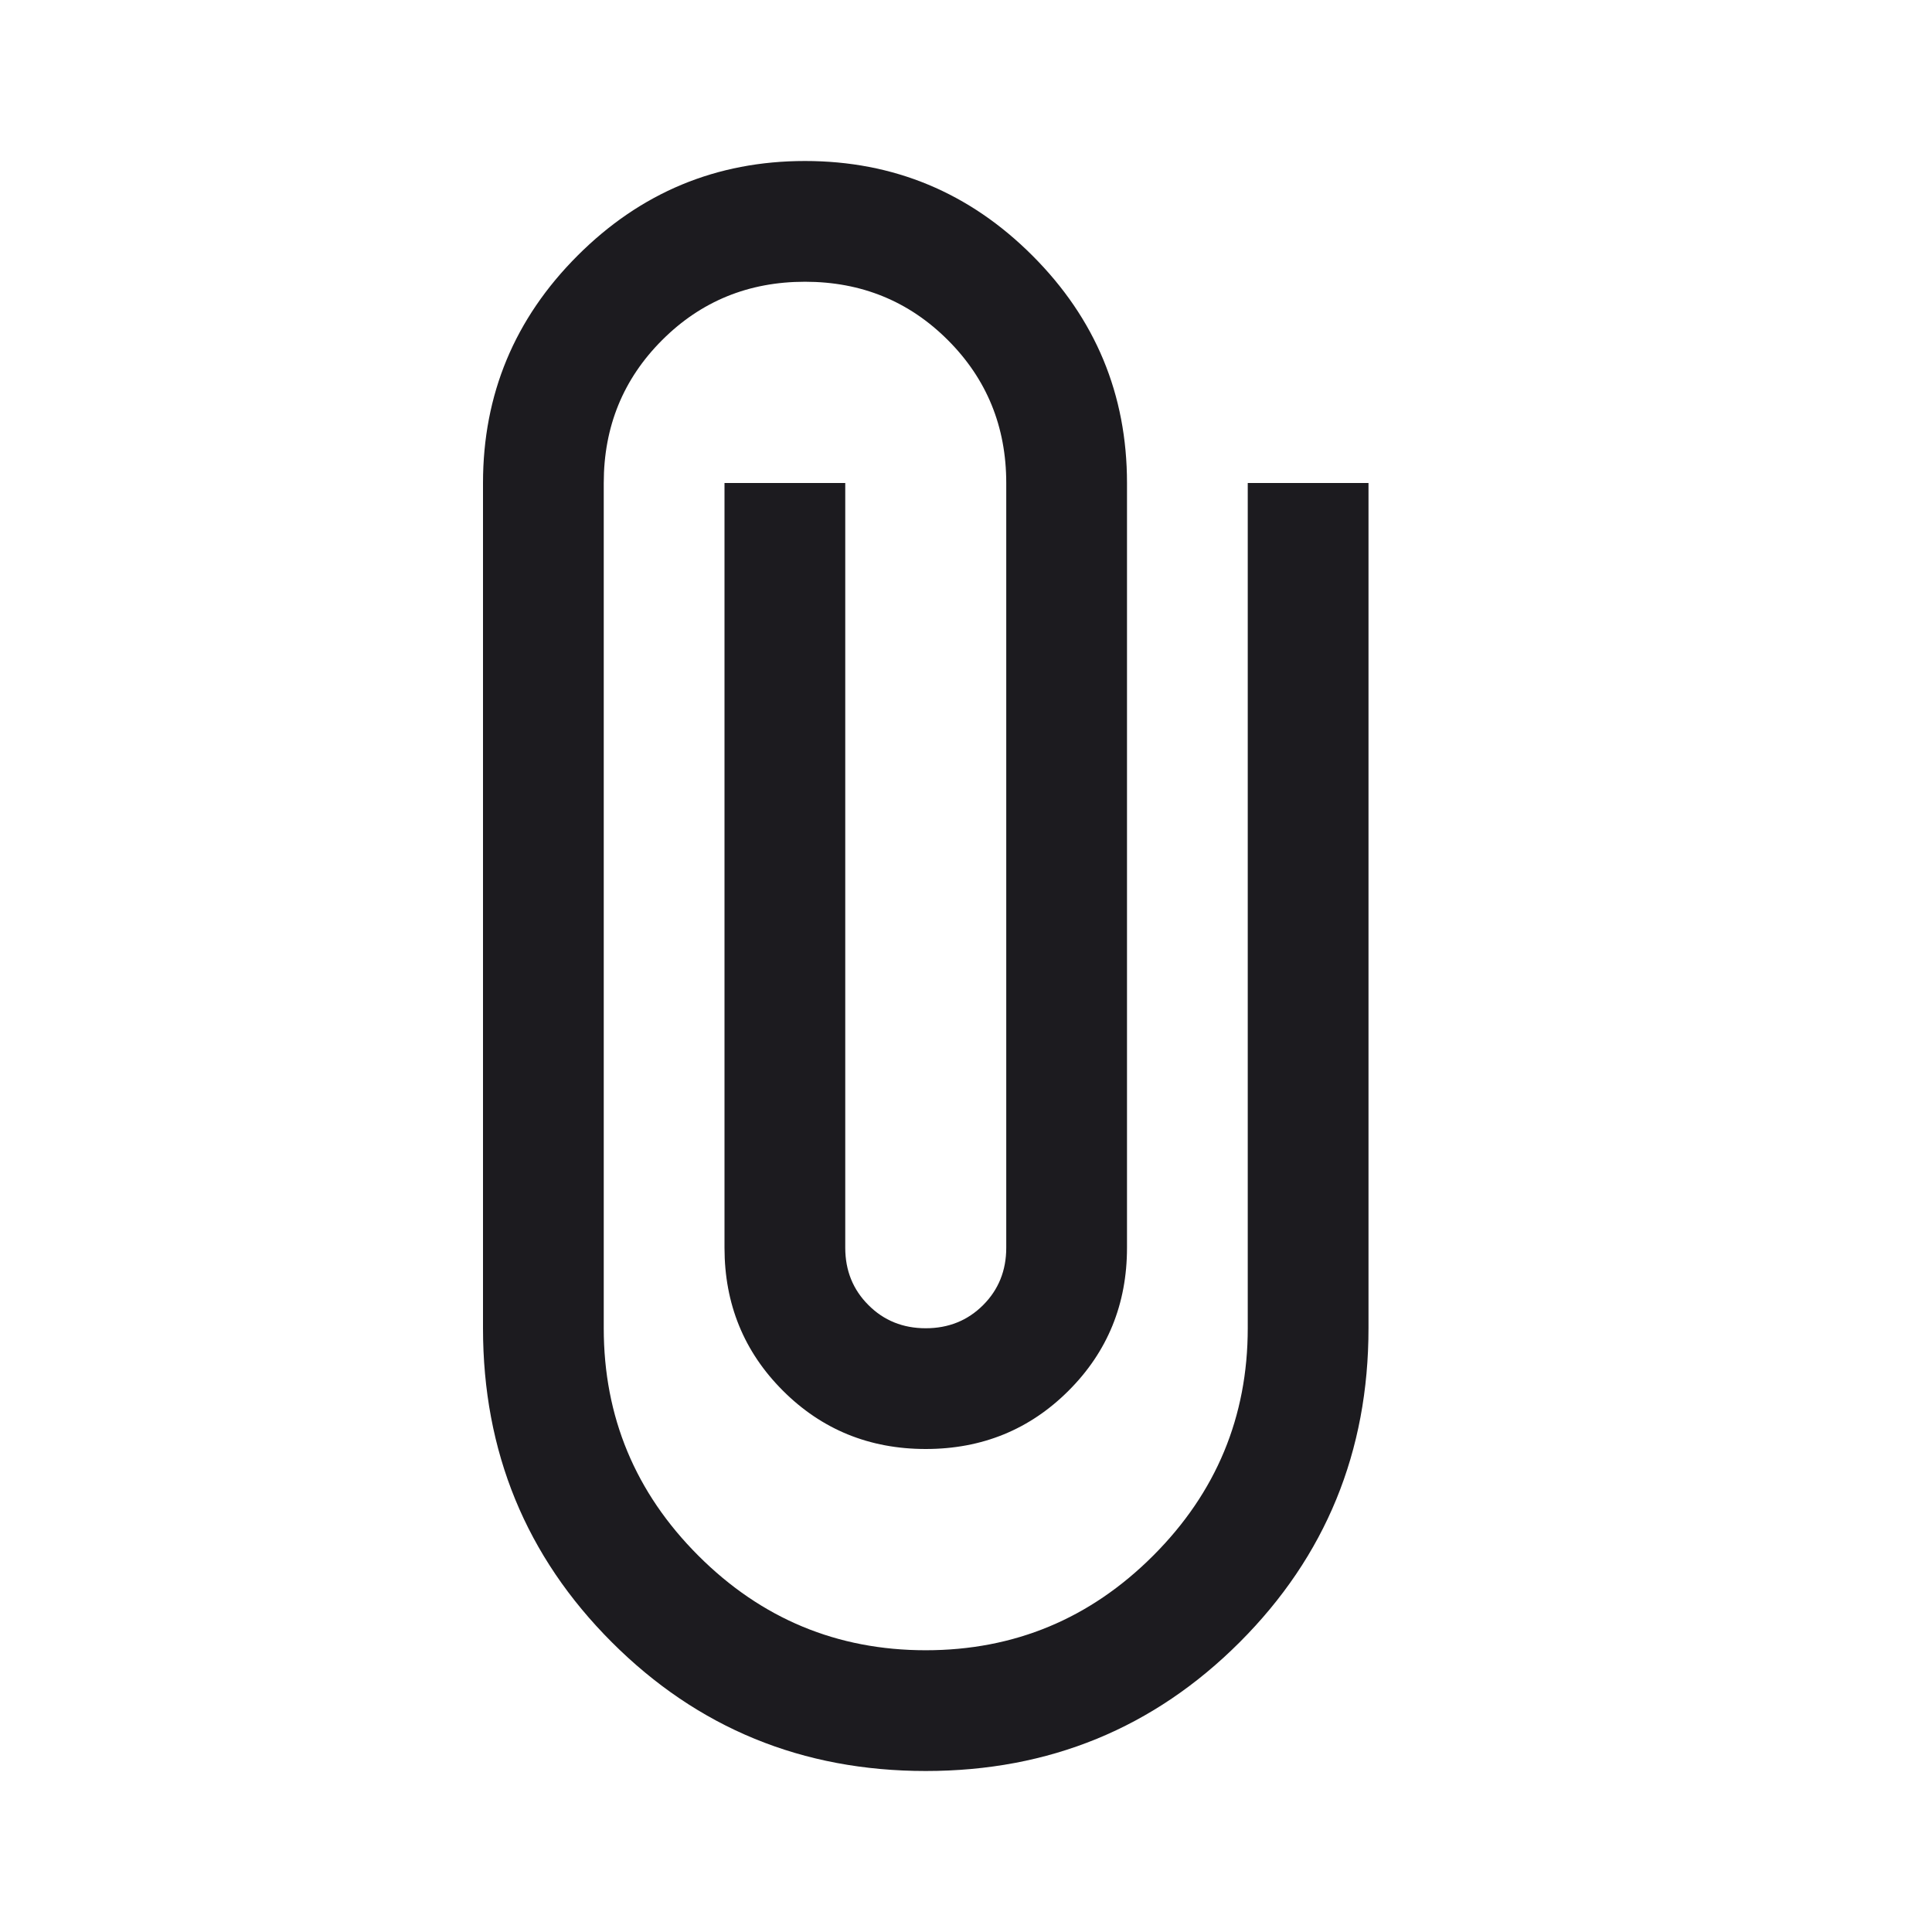
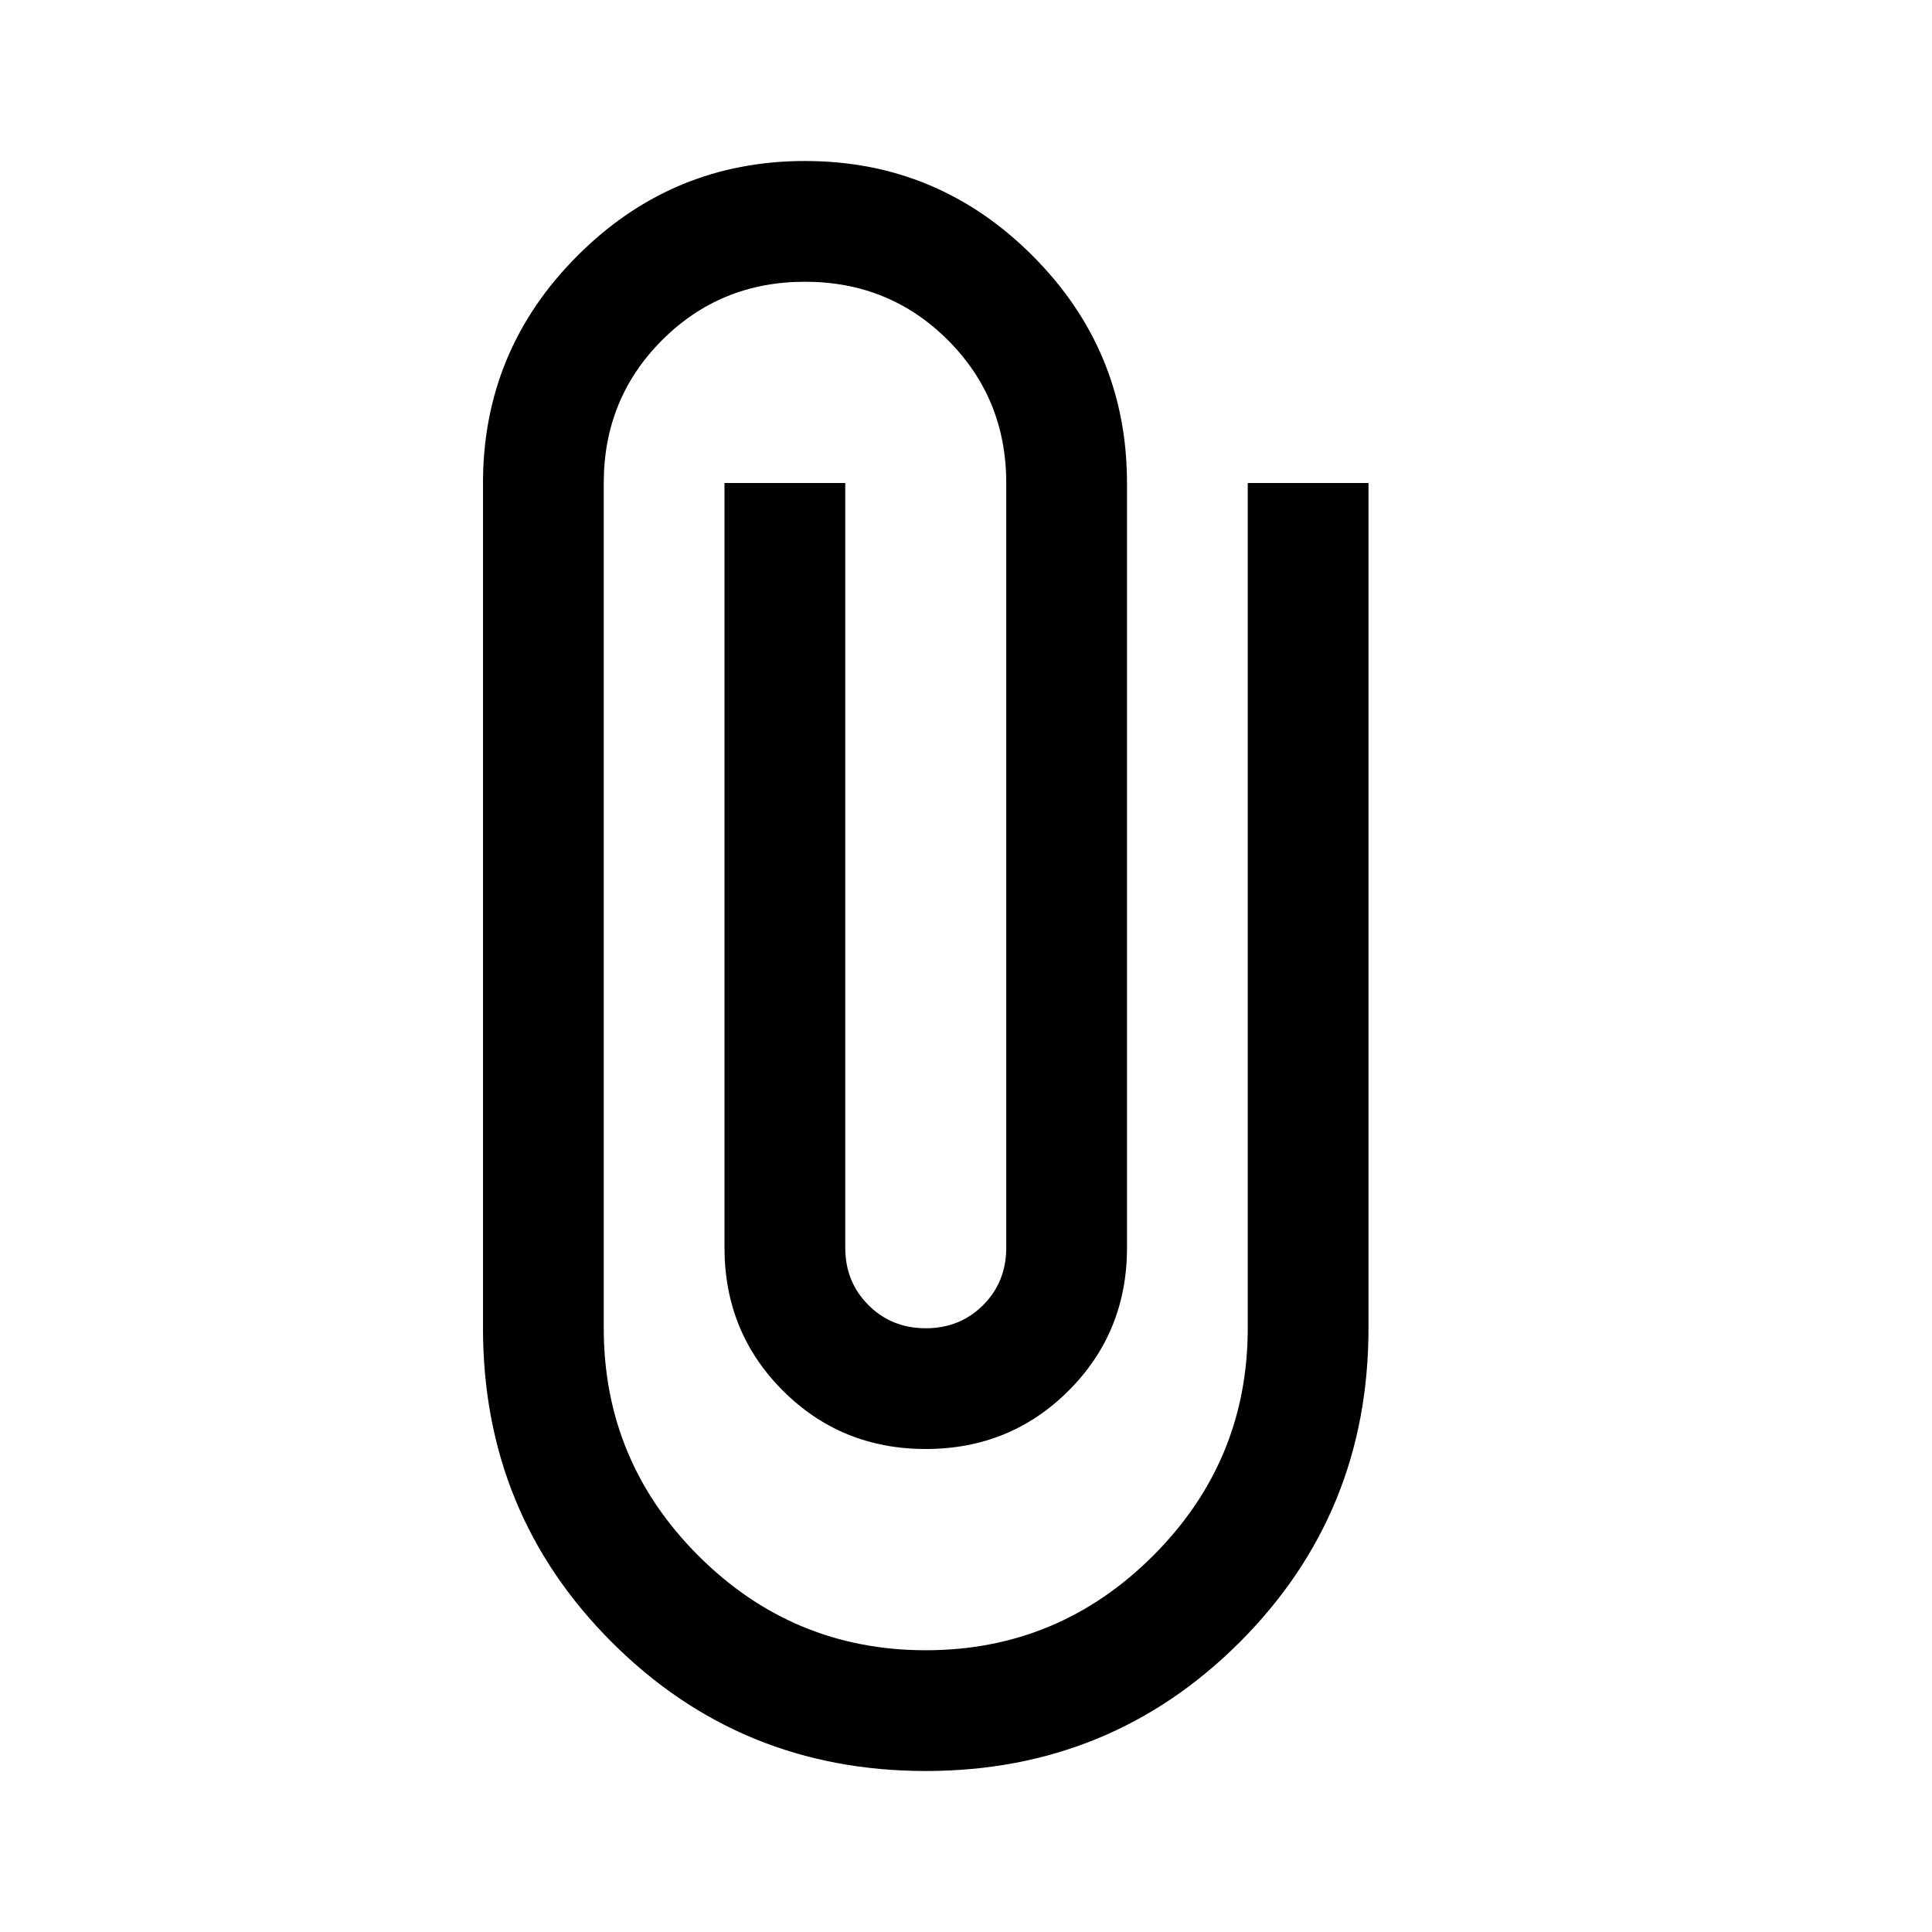
- <svg xmlns="http://www.w3.org/2000/svg" width="24" height="24" viewBox="0 0 24 24" fill="none">
+ <svg xmlns="http://www.w3.org/2000/svg" width="24" height="24" viewBox="0 0 24 24">
  <mask id="mask0_13_647" style="mask-type:alpha" maskUnits="userSpaceOnUse" x="0" y="0" width="24" height="24">
-     <rect width="24" height="24" fill="#D9D9D9" />
+     <rect width="24" height="24" />
  </mask>
  <g mask="url(#mask0_13_647)">
-     <path d="M11.5 22C9.967 22 8.667 21.467 7.6 20.4C6.533 19.333 6 18.033 6 16.5V6C6 4.9 6.392 3.958 7.175 3.175C7.958 2.392 8.9 2 10 2C11.1 2 12.042 2.392 12.825 3.175C13.608 3.958 14 4.9 14 6V15.5C14 16.2 13.758 16.792 13.275 17.275C12.792 17.758 12.2 18 11.5 18C10.8 18 10.208 17.758 9.725 17.275C9.242 16.792 9 16.2 9 15.5V6H10.5V15.5C10.5 15.783 10.596 16.021 10.788 16.212C10.979 16.404 11.217 16.5 11.5 16.5C11.783 16.5 12.021 16.404 12.213 16.212C12.404 16.021 12.5 15.783 12.5 15.5V6C12.5 5.3 12.258 4.708 11.775 4.225C11.292 3.742 10.7 3.5 10 3.5C9.3 3.5 8.708 3.742 8.225 4.225C7.742 4.708 7.5 5.3 7.5 6V16.5C7.5 17.6 7.892 18.542 8.675 19.325C9.458 20.108 10.4 20.5 11.5 20.5C12.6 20.5 13.542 20.108 14.325 19.325C15.108 18.542 15.5 17.6 15.5 16.5V6H17V16.5C17 18.033 16.467 19.333 15.4 20.4C14.333 21.467 13.033 22 11.5 22Z" fill="#1C1B1F" />
+     <path d="M11.5 22C9.967 22 8.667 21.467 7.6 20.4C6.533 19.333 6 18.033 6 16.5V6C6 4.9 6.392 3.958 7.175 3.175C7.958 2.392 8.9 2 10 2C11.1 2 12.042 2.392 12.825 3.175C13.608 3.958 14 4.9 14 6V15.5C14 16.2 13.758 16.792 13.275 17.275C12.792 17.758 12.2 18 11.5 18C10.8 18 10.208 17.758 9.725 17.275C9.242 16.792 9 16.2 9 15.5V6H10.5V15.5C10.5 15.783 10.596 16.021 10.788 16.212C10.979 16.404 11.217 16.5 11.5 16.5C11.783 16.5 12.021 16.404 12.213 16.212C12.404 16.021 12.5 15.783 12.5 15.5V6C12.5 5.3 12.258 4.708 11.775 4.225C11.292 3.742 10.7 3.5 10 3.5C9.3 3.5 8.708 3.742 8.225 4.225C7.742 4.708 7.5 5.3 7.5 6V16.5C7.5 17.6 7.892 18.542 8.675 19.325C9.458 20.108 10.4 20.5 11.5 20.5C12.6 20.5 13.542 20.108 14.325 19.325C15.108 18.542 15.5 17.6 15.5 16.5V6H17V16.5C17 18.033 16.467 19.333 15.4 20.4C14.333 21.467 13.033 22 11.5 22Z" />
  </g>
</svg>
